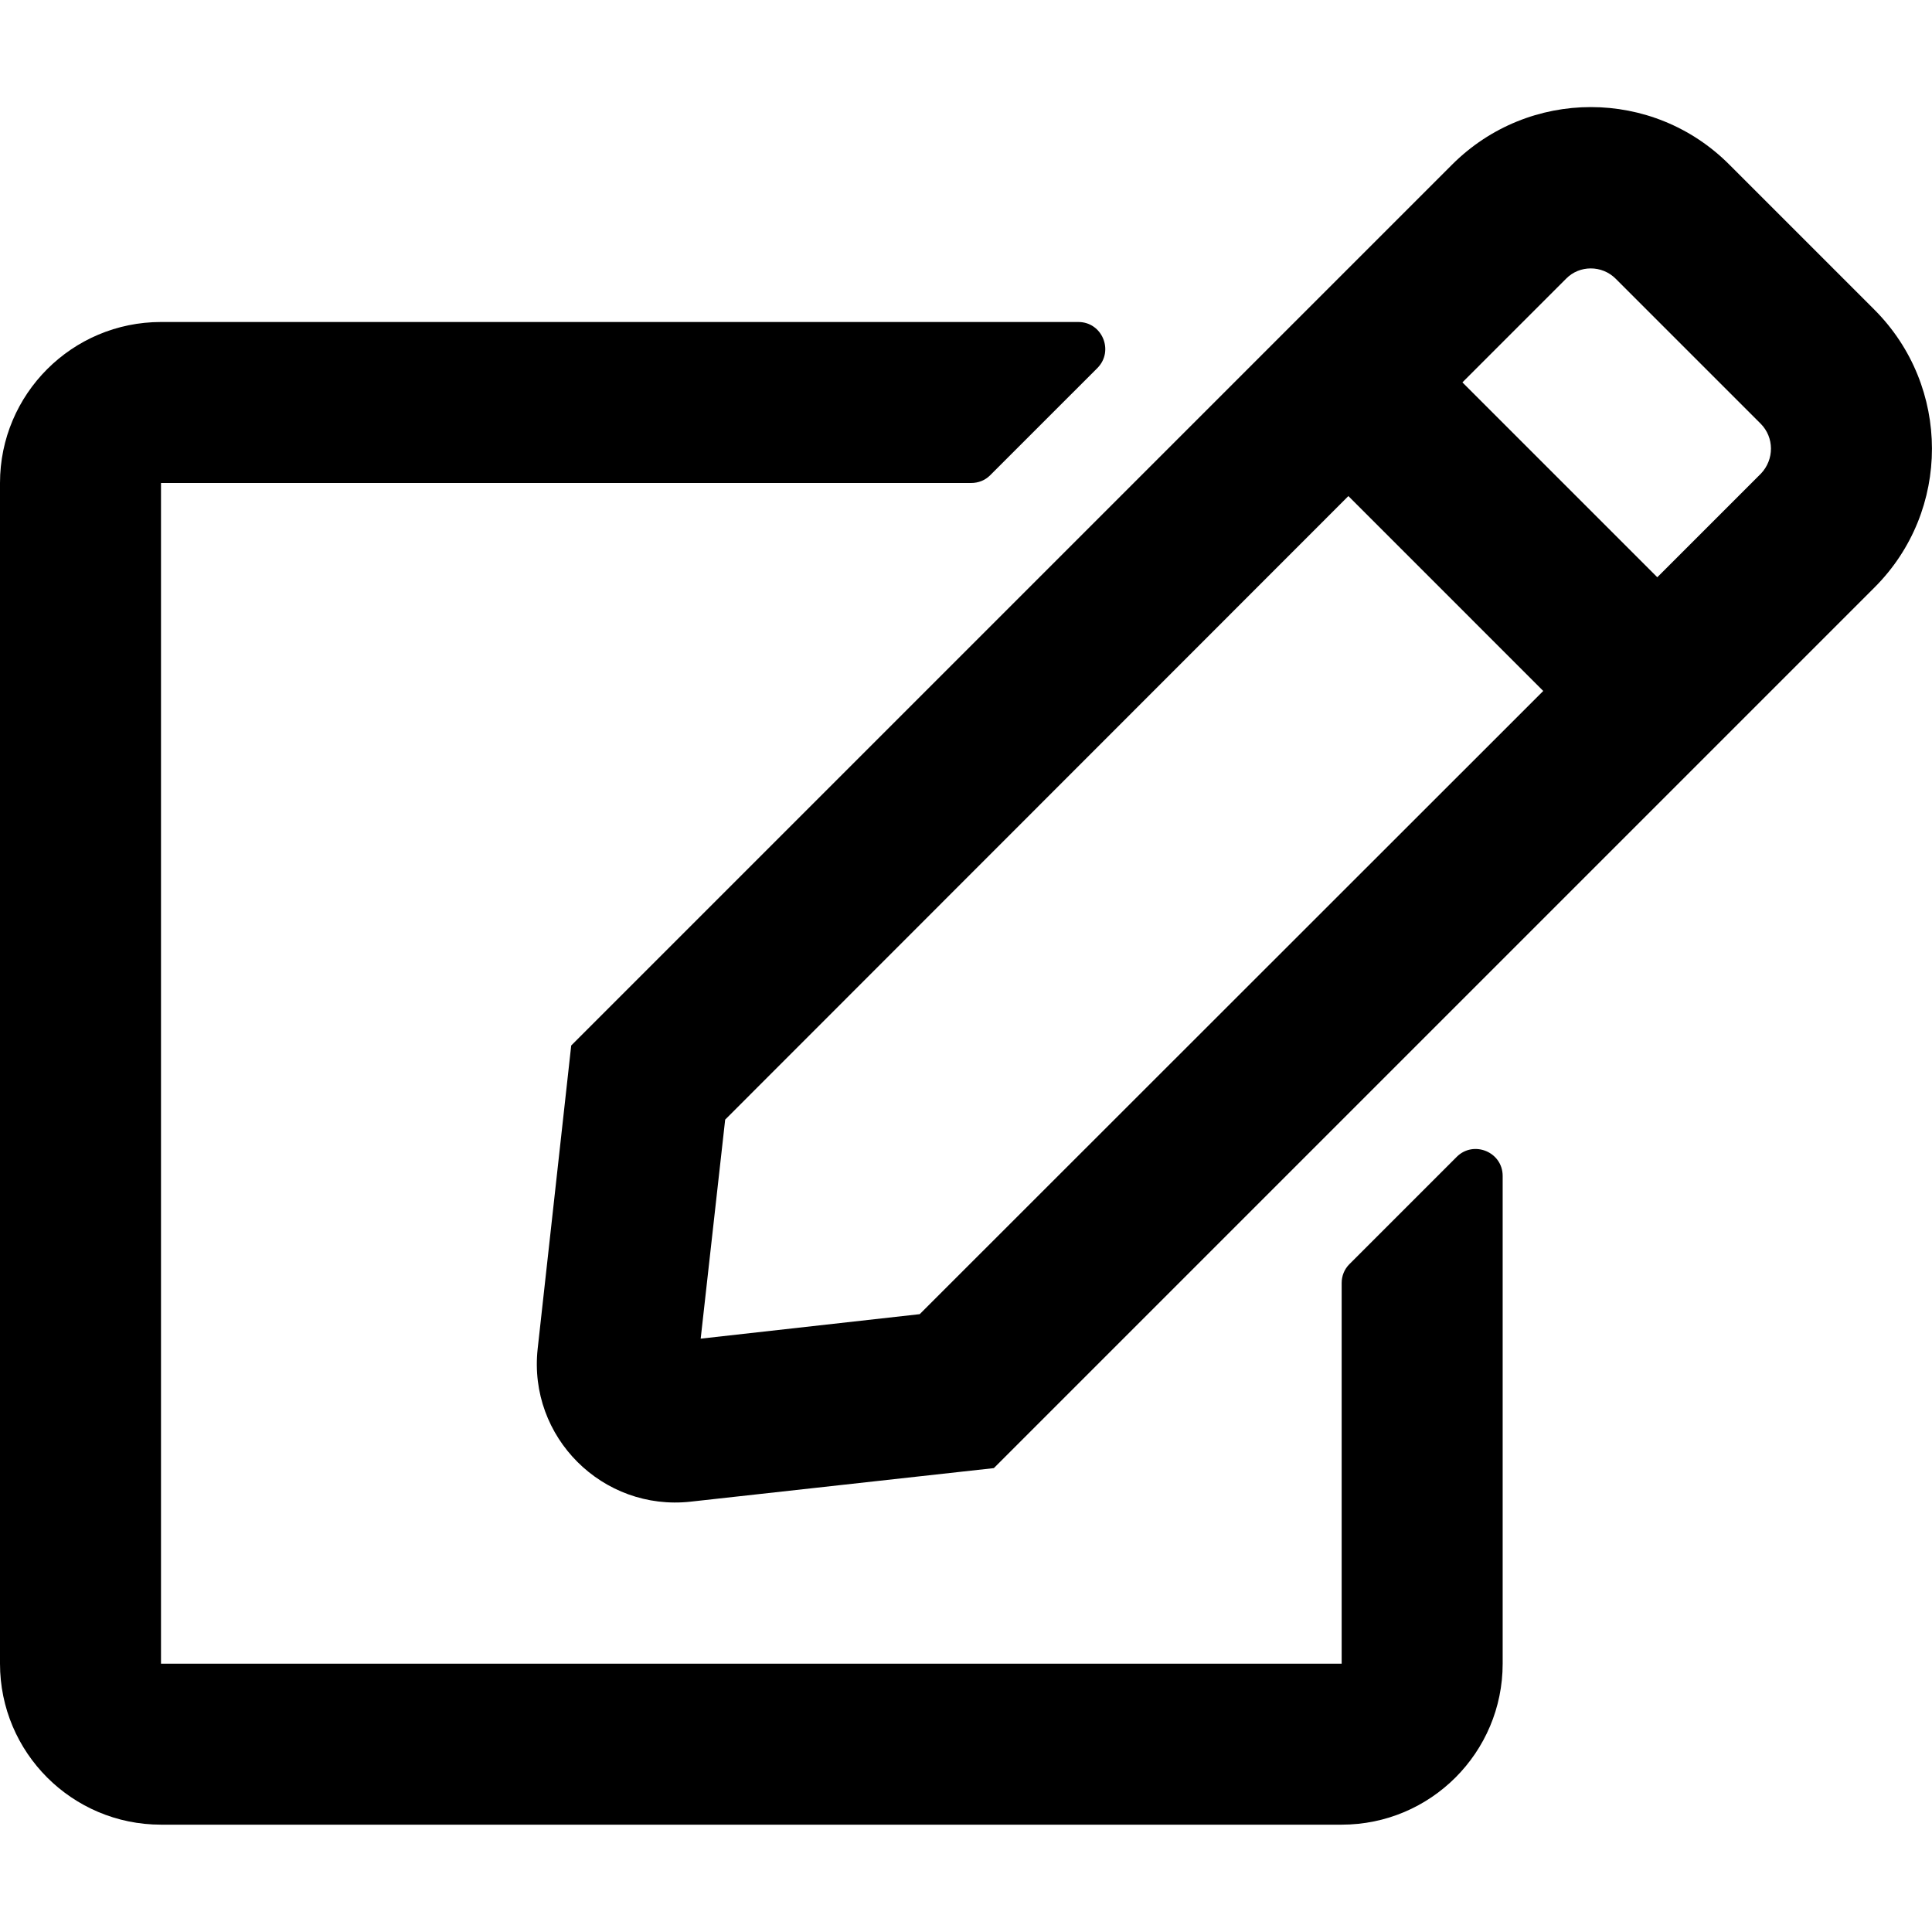
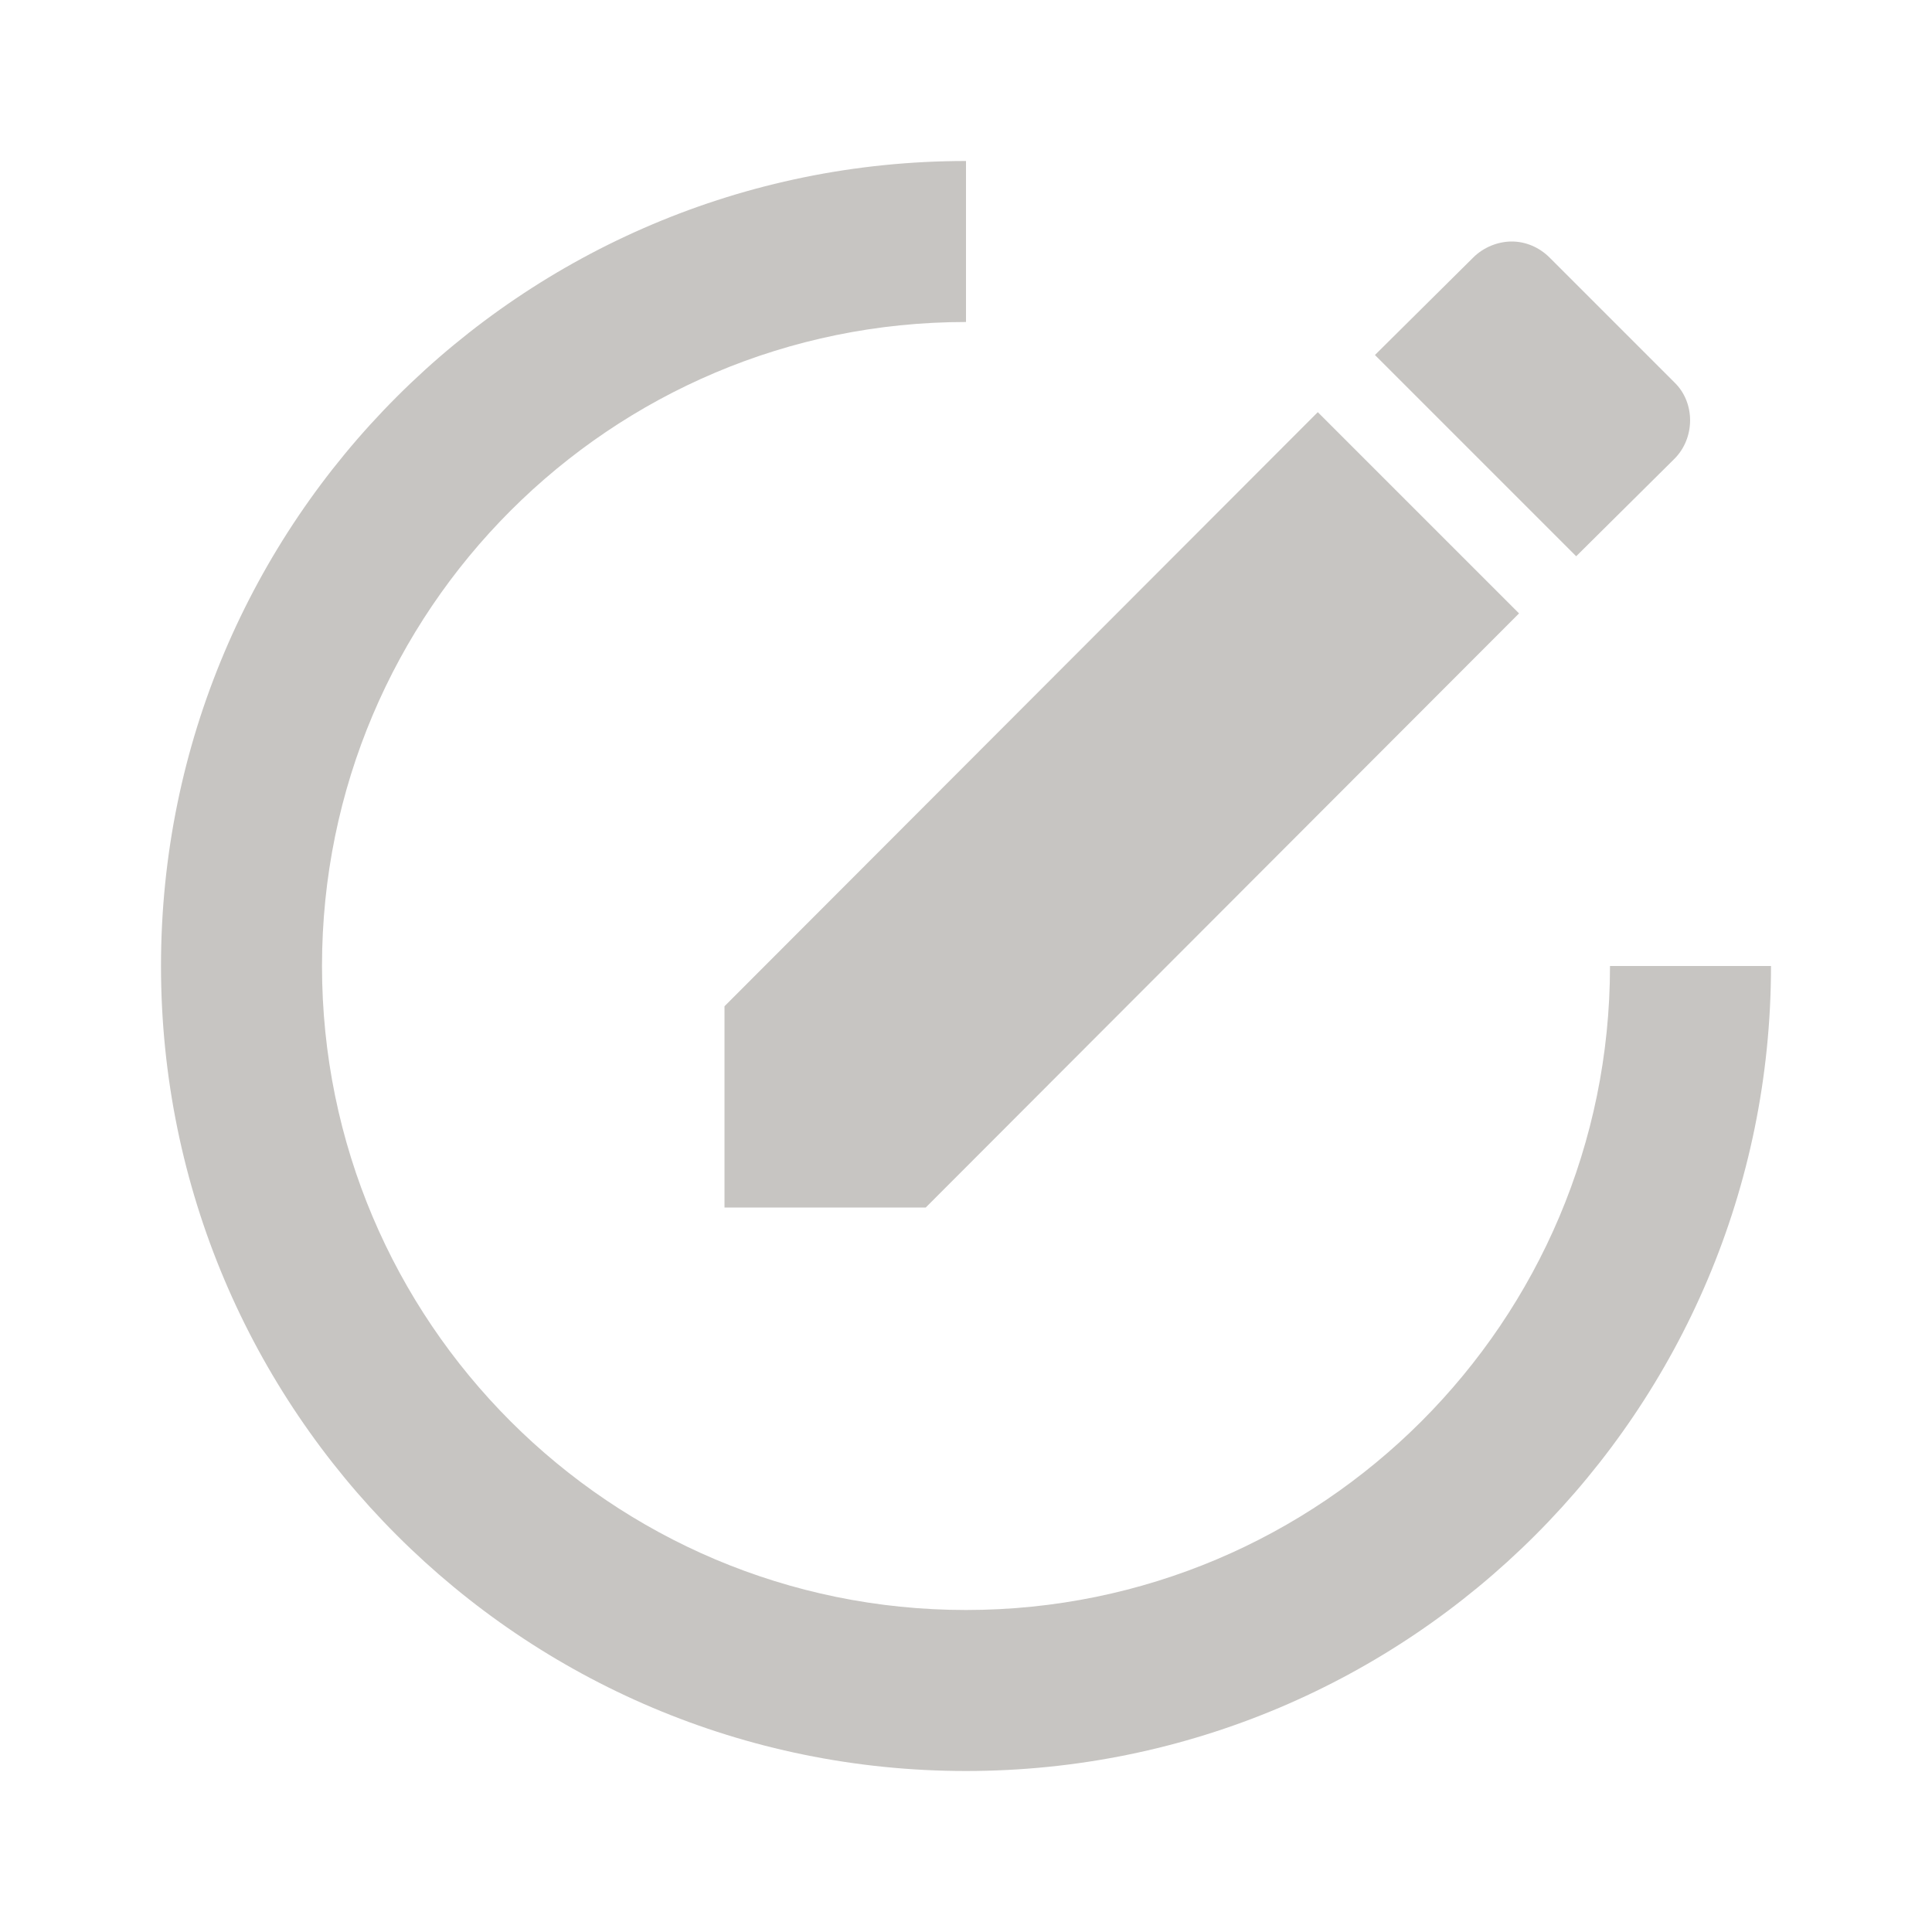
- <svg xmlns="http://www.w3.org/2000/svg" stroke="currentColor" fill="currentColor" stroke-width="0" viewBox="0 0 576 512" height="1em" width="1em">
-   <path d="M402.3 344.9l32-32c5-5 13.7-1.5 13.7 5.7V464c0 26.5-21.5 48-48 48H48c-26.5 0-48-21.5-48-48V112c0-26.5 21.5-48 48-48h273.5c7.1 0 10.7 8.6 5.7 13.7l-32 32c-1.5 1.5-3.5 2.3-5.7 2.3H48v352h352V350.5c0-2.1.8-4.1 2.3-5.6zm156.6-201.8L296.3 405.7l-90.4 10c-26.2 2.9-48.5-19.2-45.6-45.6l10-90.4L432.9 17.1c22.9-22.9 59.9-22.9 82.7 0l43.2 43.2c22.9 22.9 22.9 60 .1 82.8zM460.1 174L402 115.9 216.2 301.8l-7.3 65.3 65.3-7.3L460.1 174zm64.8-79.7l-43.2-43.2c-4.1-4.1-10.8-4.1-14.8 0L436 82l58.1 58.1 30.9-30.9c4-4.2 4-10.8-.1-14.9z" />
+ <svg xmlns="http://www.w3.org/2000/svg" version="1.1" id="mdi-circle-edit-outline" width="24" height="24" viewBox="0 0 24 24">
+   <path fill="#c7c5c2" d="M12,2A10,10 0 0,0 2,12A10,10 0 0,0 12,22A10,10 0 0,0 22,12H20A8,8 0 0,1 12,20A8,8 0 0,1 4,12A8,8 0 0,1 12,4V2M18.78,3C18.61,3 18.43,3.07 18.3,3.2L17.08,4.41L19.58,6.91L20.8,5.7C21.06,5.44 21.06,5 20.8,4.75L19.25,3.2C19.12,3.07 18.95,3 18.78,3M16.37,5.12L9,12.5V15H11.5L18.87,7.62L16.37,5.12Z" />
</svg>
